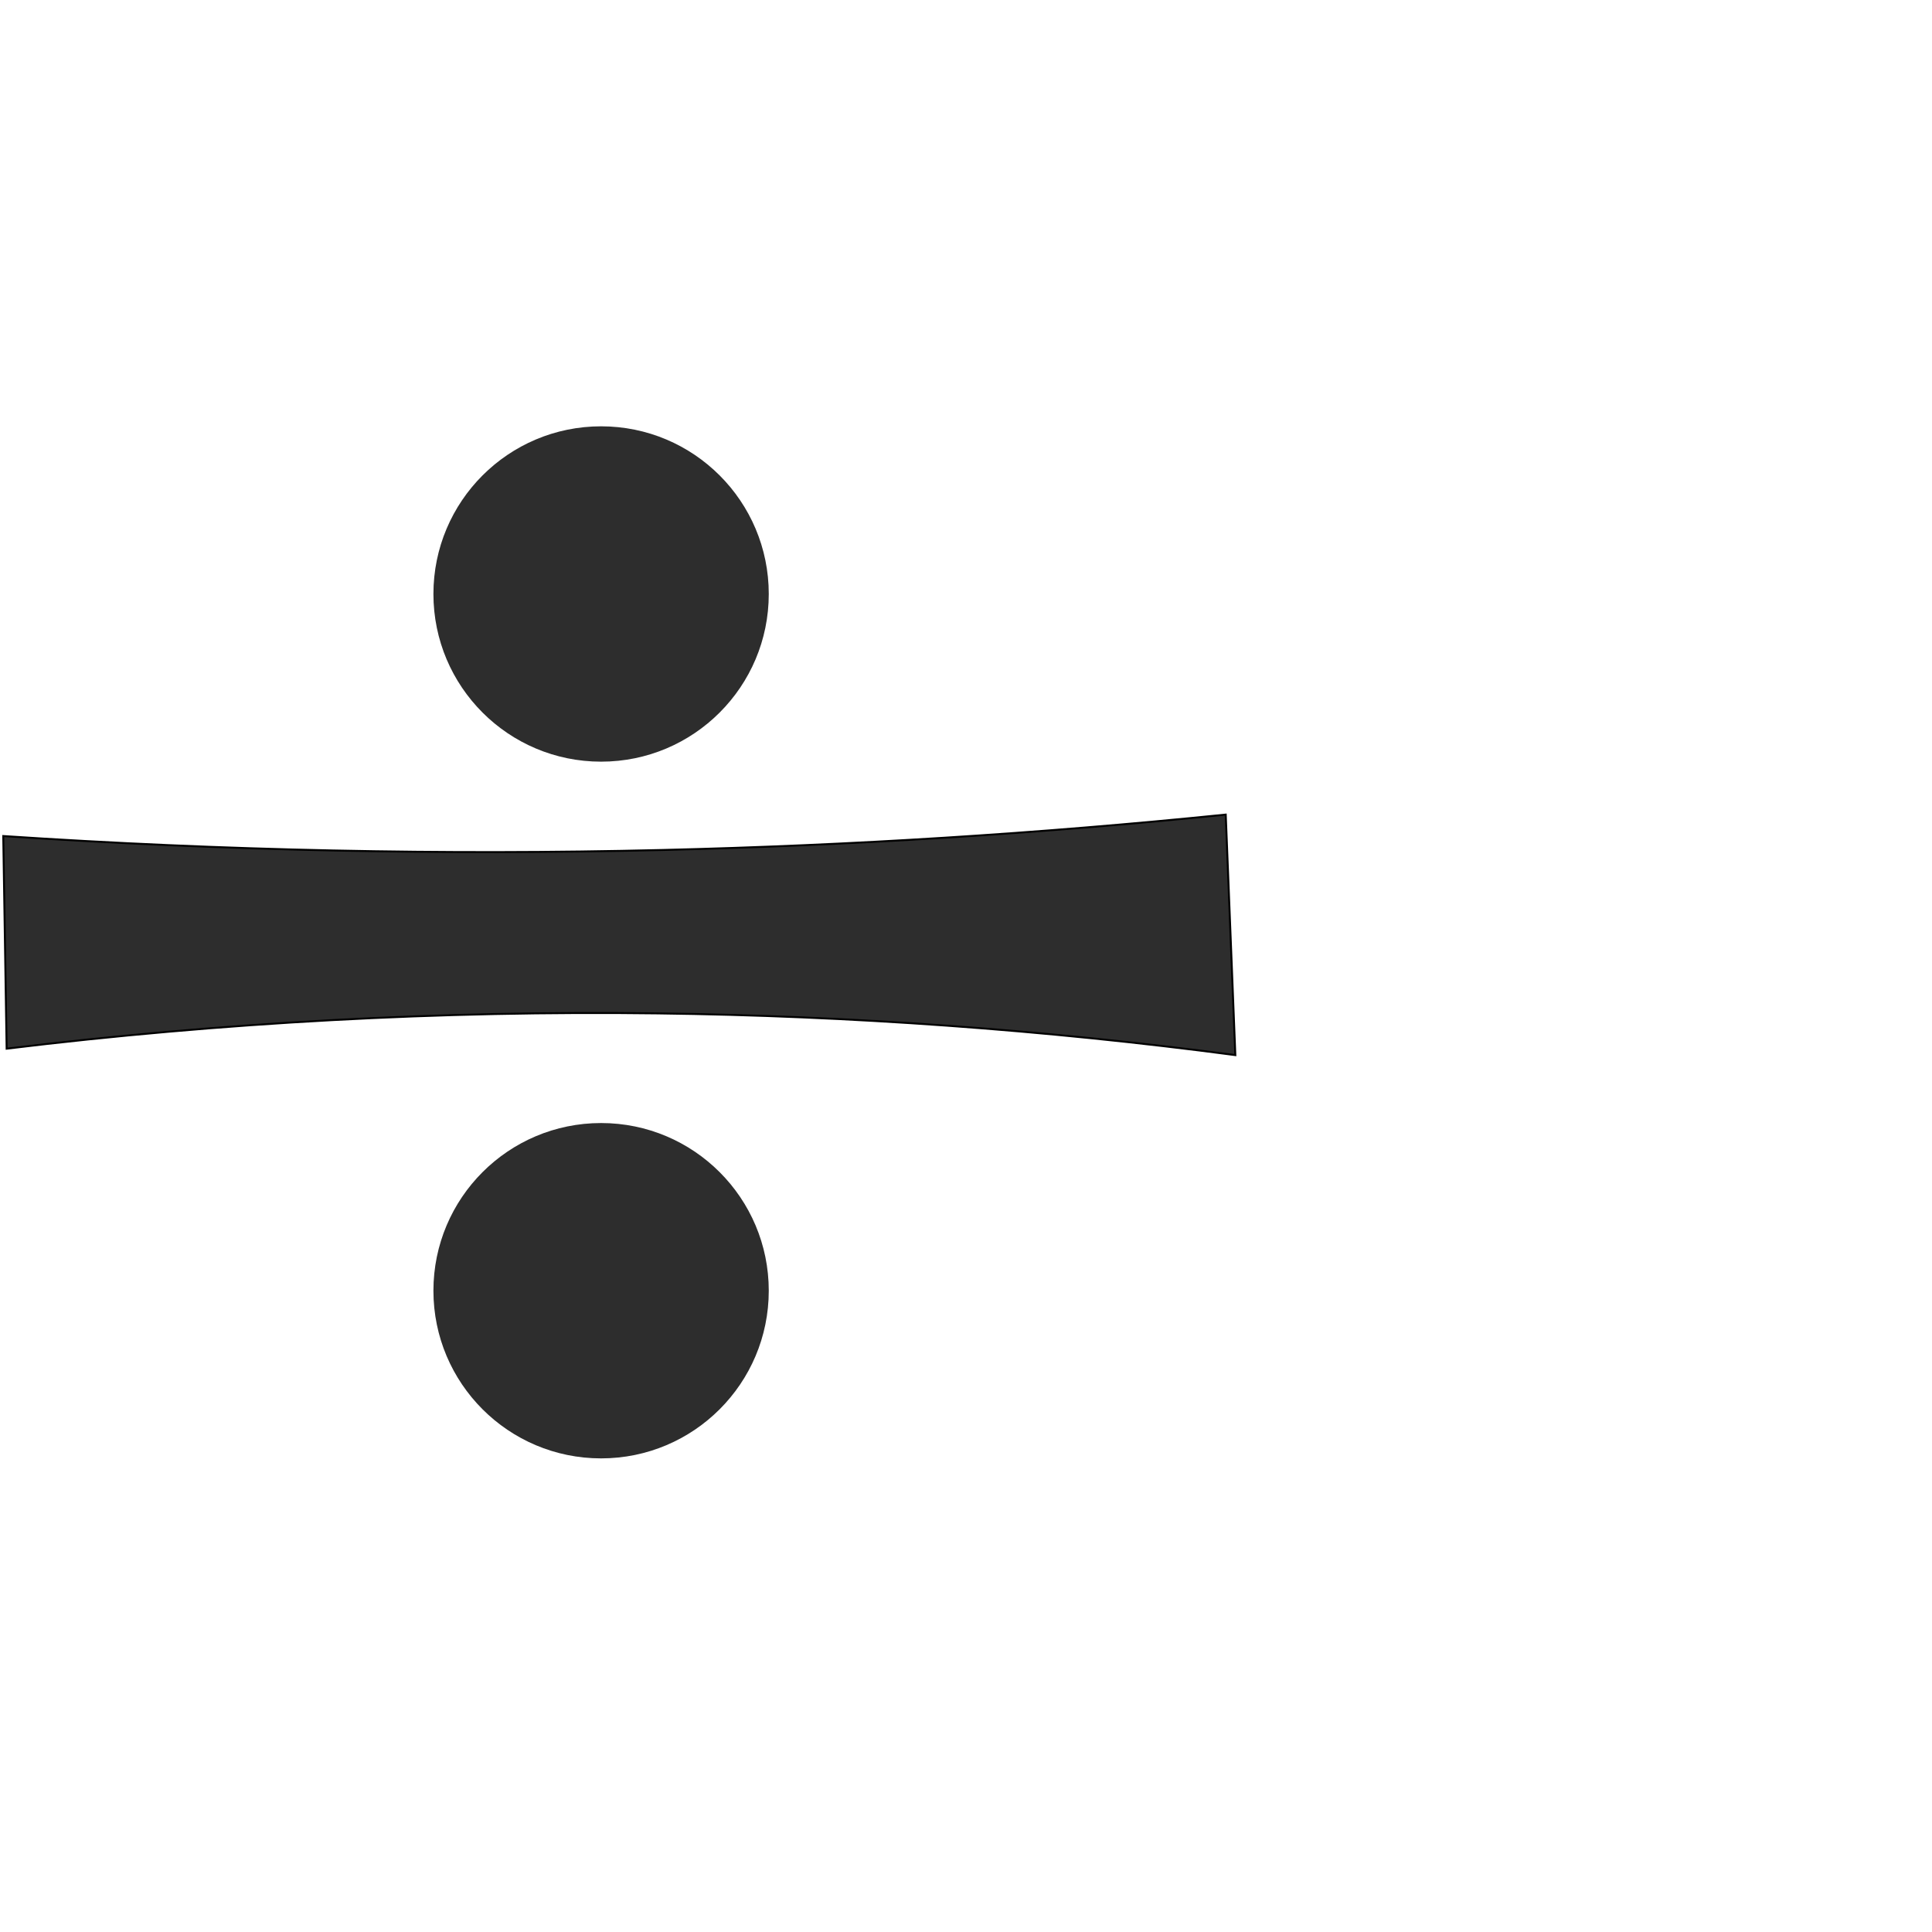
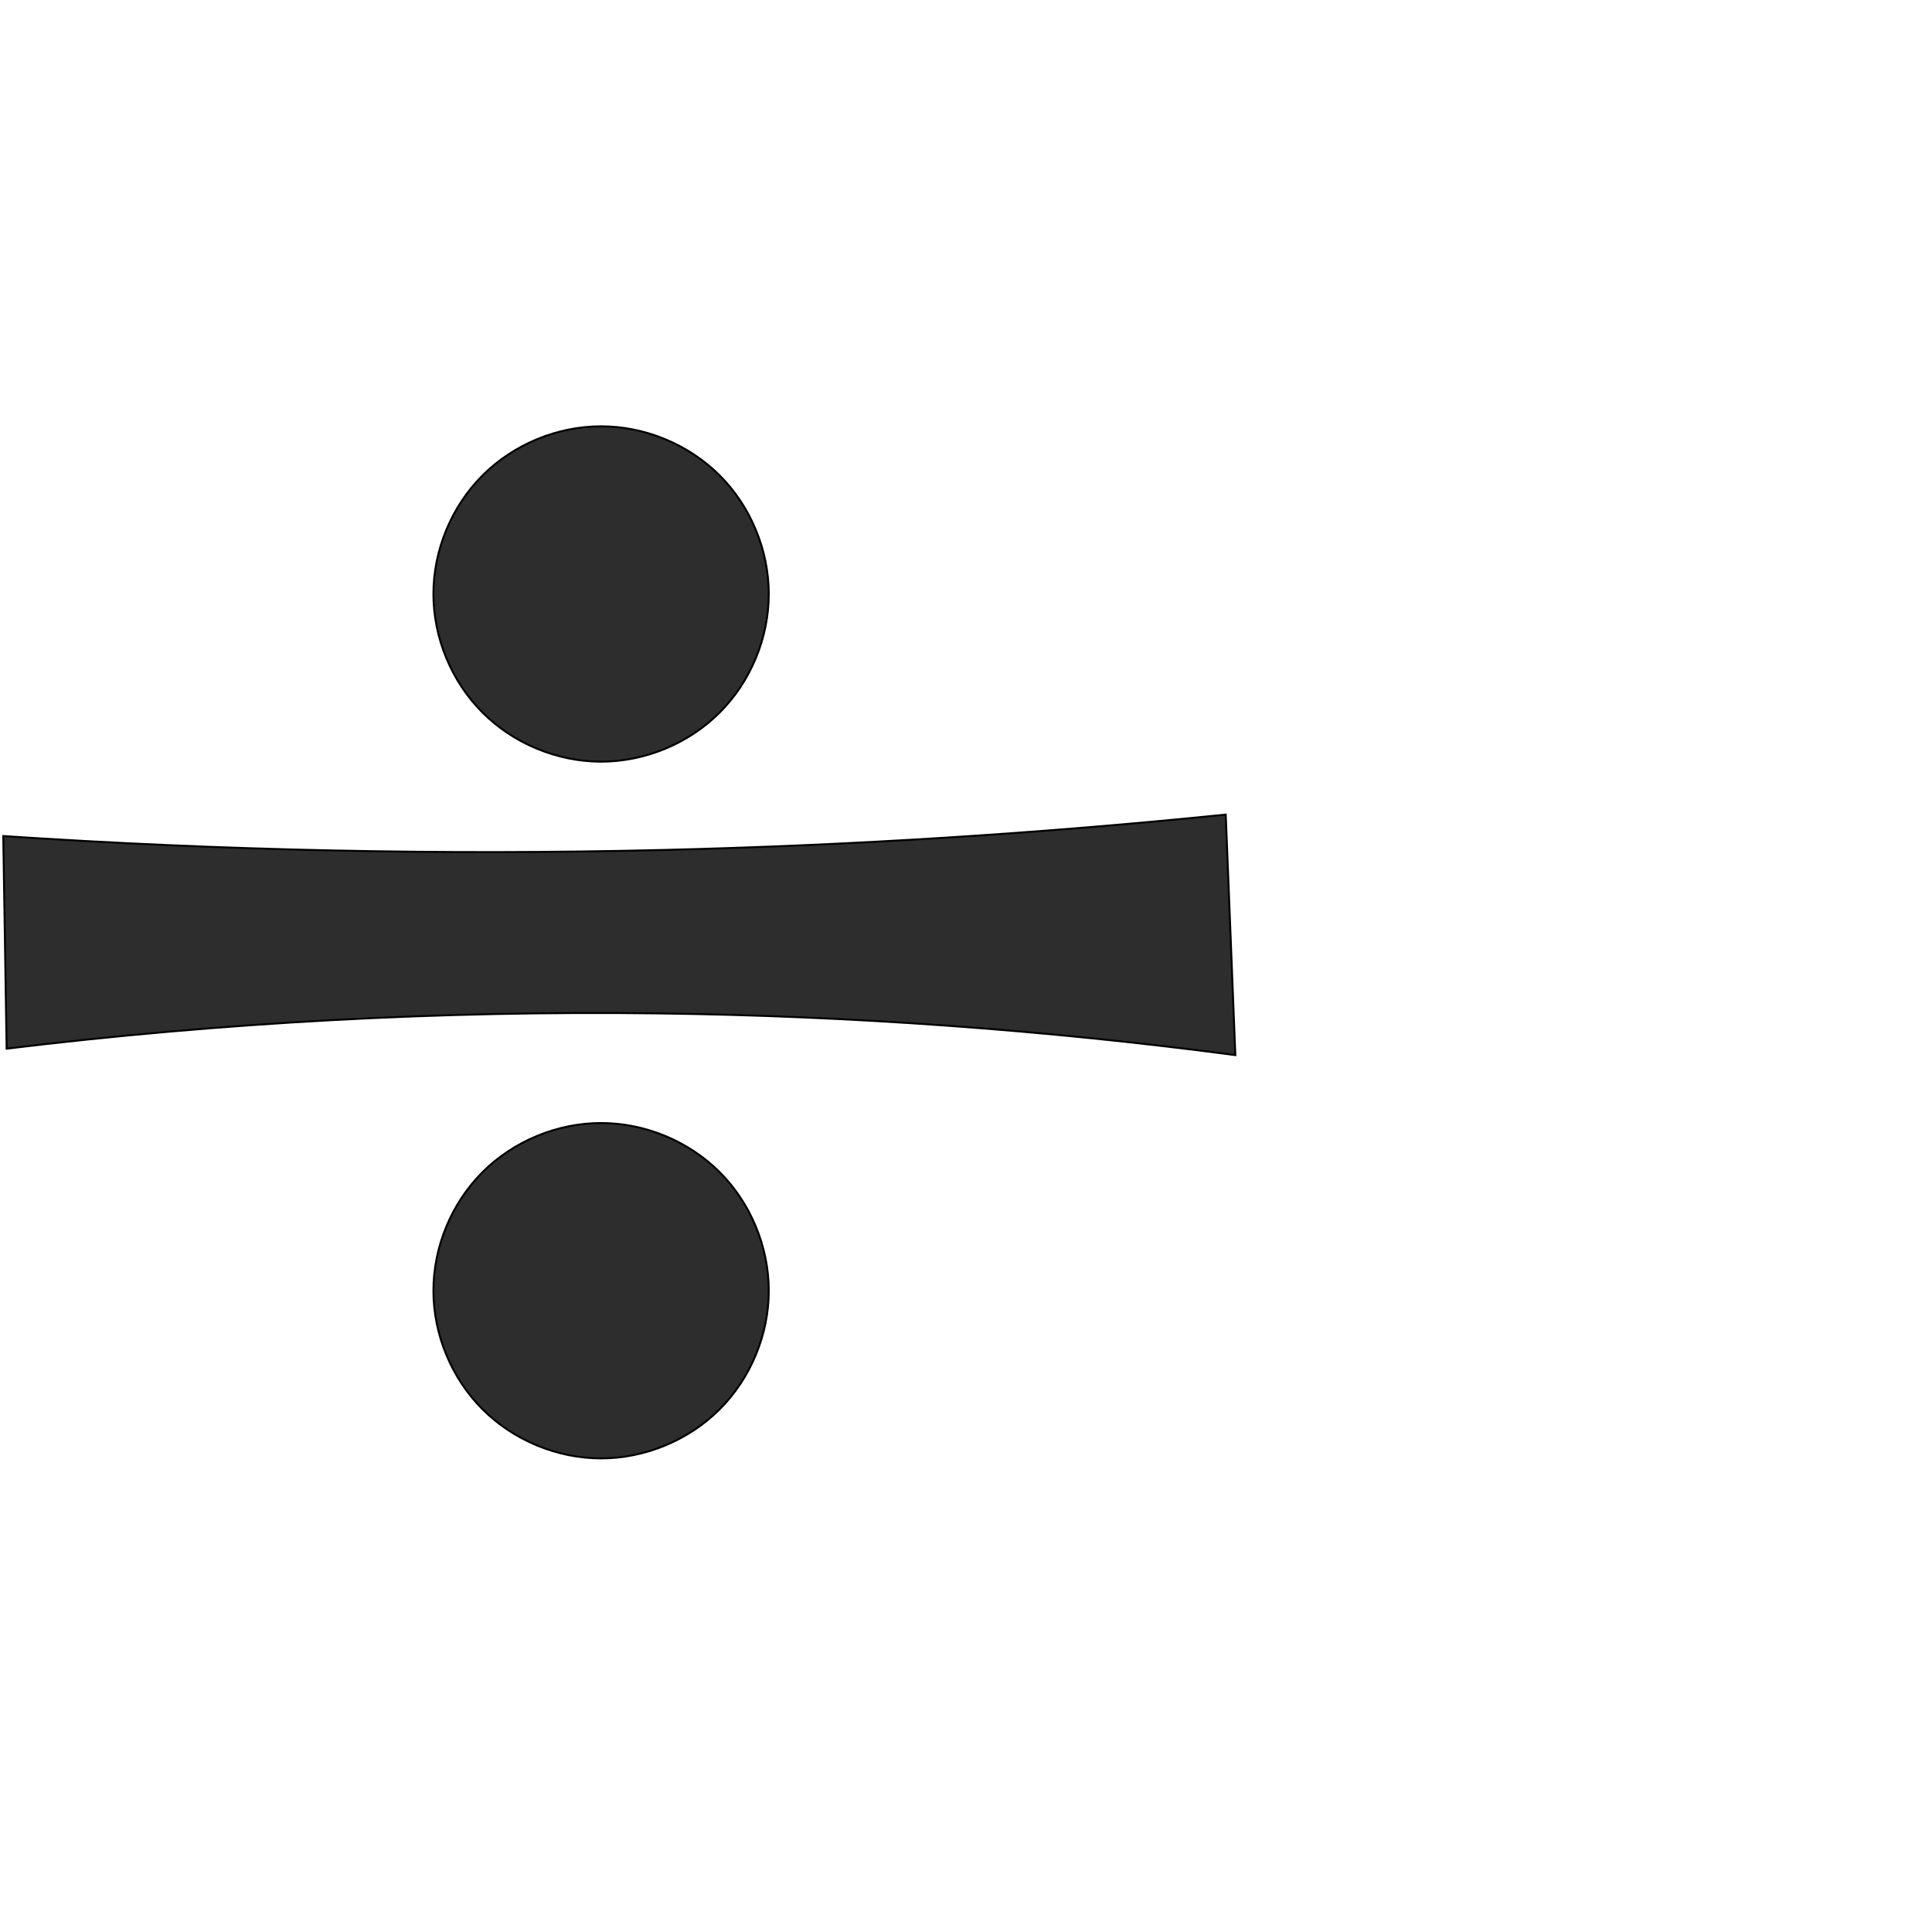
<svg xmlns="http://www.w3.org/2000/svg" xml:space="preserve" width="1000" height="1000" version="1.1" style="clip-rule:evenodd;fill-rule:evenodd;image-rendering:optimizeQuality;shape-rendering:geometricPrecision;text-rendering:geometricPrecision" viewBox="0 0 1000 1000" id="svg10">
  <defs id="defs4">
    <style type="text/css" id="style2">
   
    .fil0 {fill:#EF7F1A;fill-rule:nonzero}
   
  </style>
  </defs>
-   <g id="g892" transform="matrix(1.217755,0,0,1.217755,45.02623,-51.53605)">
-     <path id="path858" style="fill:#2d2d2d;stroke-width:130;stroke-linejoin:round;paint-order:stroke fill markers" d="m 289.784,294.791 a 71.268,71.268 0 0 1 -71.268,71.268 71.268,71.268 0 0 1 -71.268,-71.268 71.268,71.268 0 0 1 71.268,-71.268 71.268,71.268 0 0 1 71.268,71.268 z" />
-   </g>
-   <path id="path858-3" style="clip-rule:evenodd;fill:#2d2d2d;fill-rule:evenodd;stroke-width:158.308;stroke-linejoin:round;paint-order:stroke fill markers;image-rendering:optimizeQuality;shape-rendering:geometricPrecision;text-rendering:geometricPrecision" d="m 397.912,668.07 a 86.787,86.787 0 0 1 -86.787,86.787 86.787,86.787 0 0 1 -86.787,-86.787 86.787,86.787 0 0 1 86.787,-86.787 86.787,86.787 0 0 1 86.787,86.787 z" />
-   <path style="fill:#2d2d2d;stroke:#000000;stroke-width:1px;stroke-linecap:butt;stroke-linejoin:miter;stroke-opacity:1" d="m 1.685,432.735 1.751,110.058 c 111.754,-13.588 224.417,-19.694 336.985,-18.262 99.974,1.272 199.871,8.486 298.99,21.593 l -4.972,-124.496 c -96.849,9.857 -194.08,15.968 -291.401,18.315 -113.815,2.744 -227.755,0.338 -341.353,-7.208 z" id="path860" />
+   <g id="g892" transform="matrix(1.217755,0,0,1.217755,45.02623,-51.53605)" />
+   <path id="path860" style="fill:#2d2d2d;stroke:#000000;stroke-width:1px;stroke-linecap:butt;stroke-linejoin:miter;stroke-opacity:1" d="m 1.685,432.735 1.751,110.058 c 111.754,-13.588 224.417,-19.694 336.985,-18.262 99.974,1.272 199.871,8.486 298.99,21.593 l -4.972,-124.496 c -96.849,9.857 -194.08,15.968 -291.401,18.315 -113.815,2.744 -227.755,0.338 -341.353,-7.208 z m 396.227,235.334 c 0,22.721 -9.353,45.302 -25.419,61.368 -16.066,16.066 -38.647,25.419 -61.368,25.419 -22.721,0 -45.302,-9.353 -61.368,-25.419 -16.066,-16.066 -25.419,-38.647 -25.419,-61.368 0,-22.721 9.353,-45.302 25.419,-61.368 16.066,-16.066 38.647,-25.419 61.368,-25.419 22.721,0 45.302,9.353 61.368,25.419 16.066,16.066 25.419,38.647 25.419,61.368 z m 0,-360.623 c 0,22.721 -9.353,45.302 -25.419,61.368 -16.066,16.066 -38.647,25.419 -61.368,25.419 -22.721,0 -45.302,-9.353 -61.368,-25.419 -16.066,-16.066 -25.419,-38.647 -25.419,-61.368 0,-22.721 9.353,-45.302 25.419,-61.368 16.066,-16.066 38.647,-25.419 61.368,-25.419 22.721,0 45.302,9.353 61.368,25.419 16.066,16.066 25.419,38.647 25.419,61.368 z" />
</svg>
